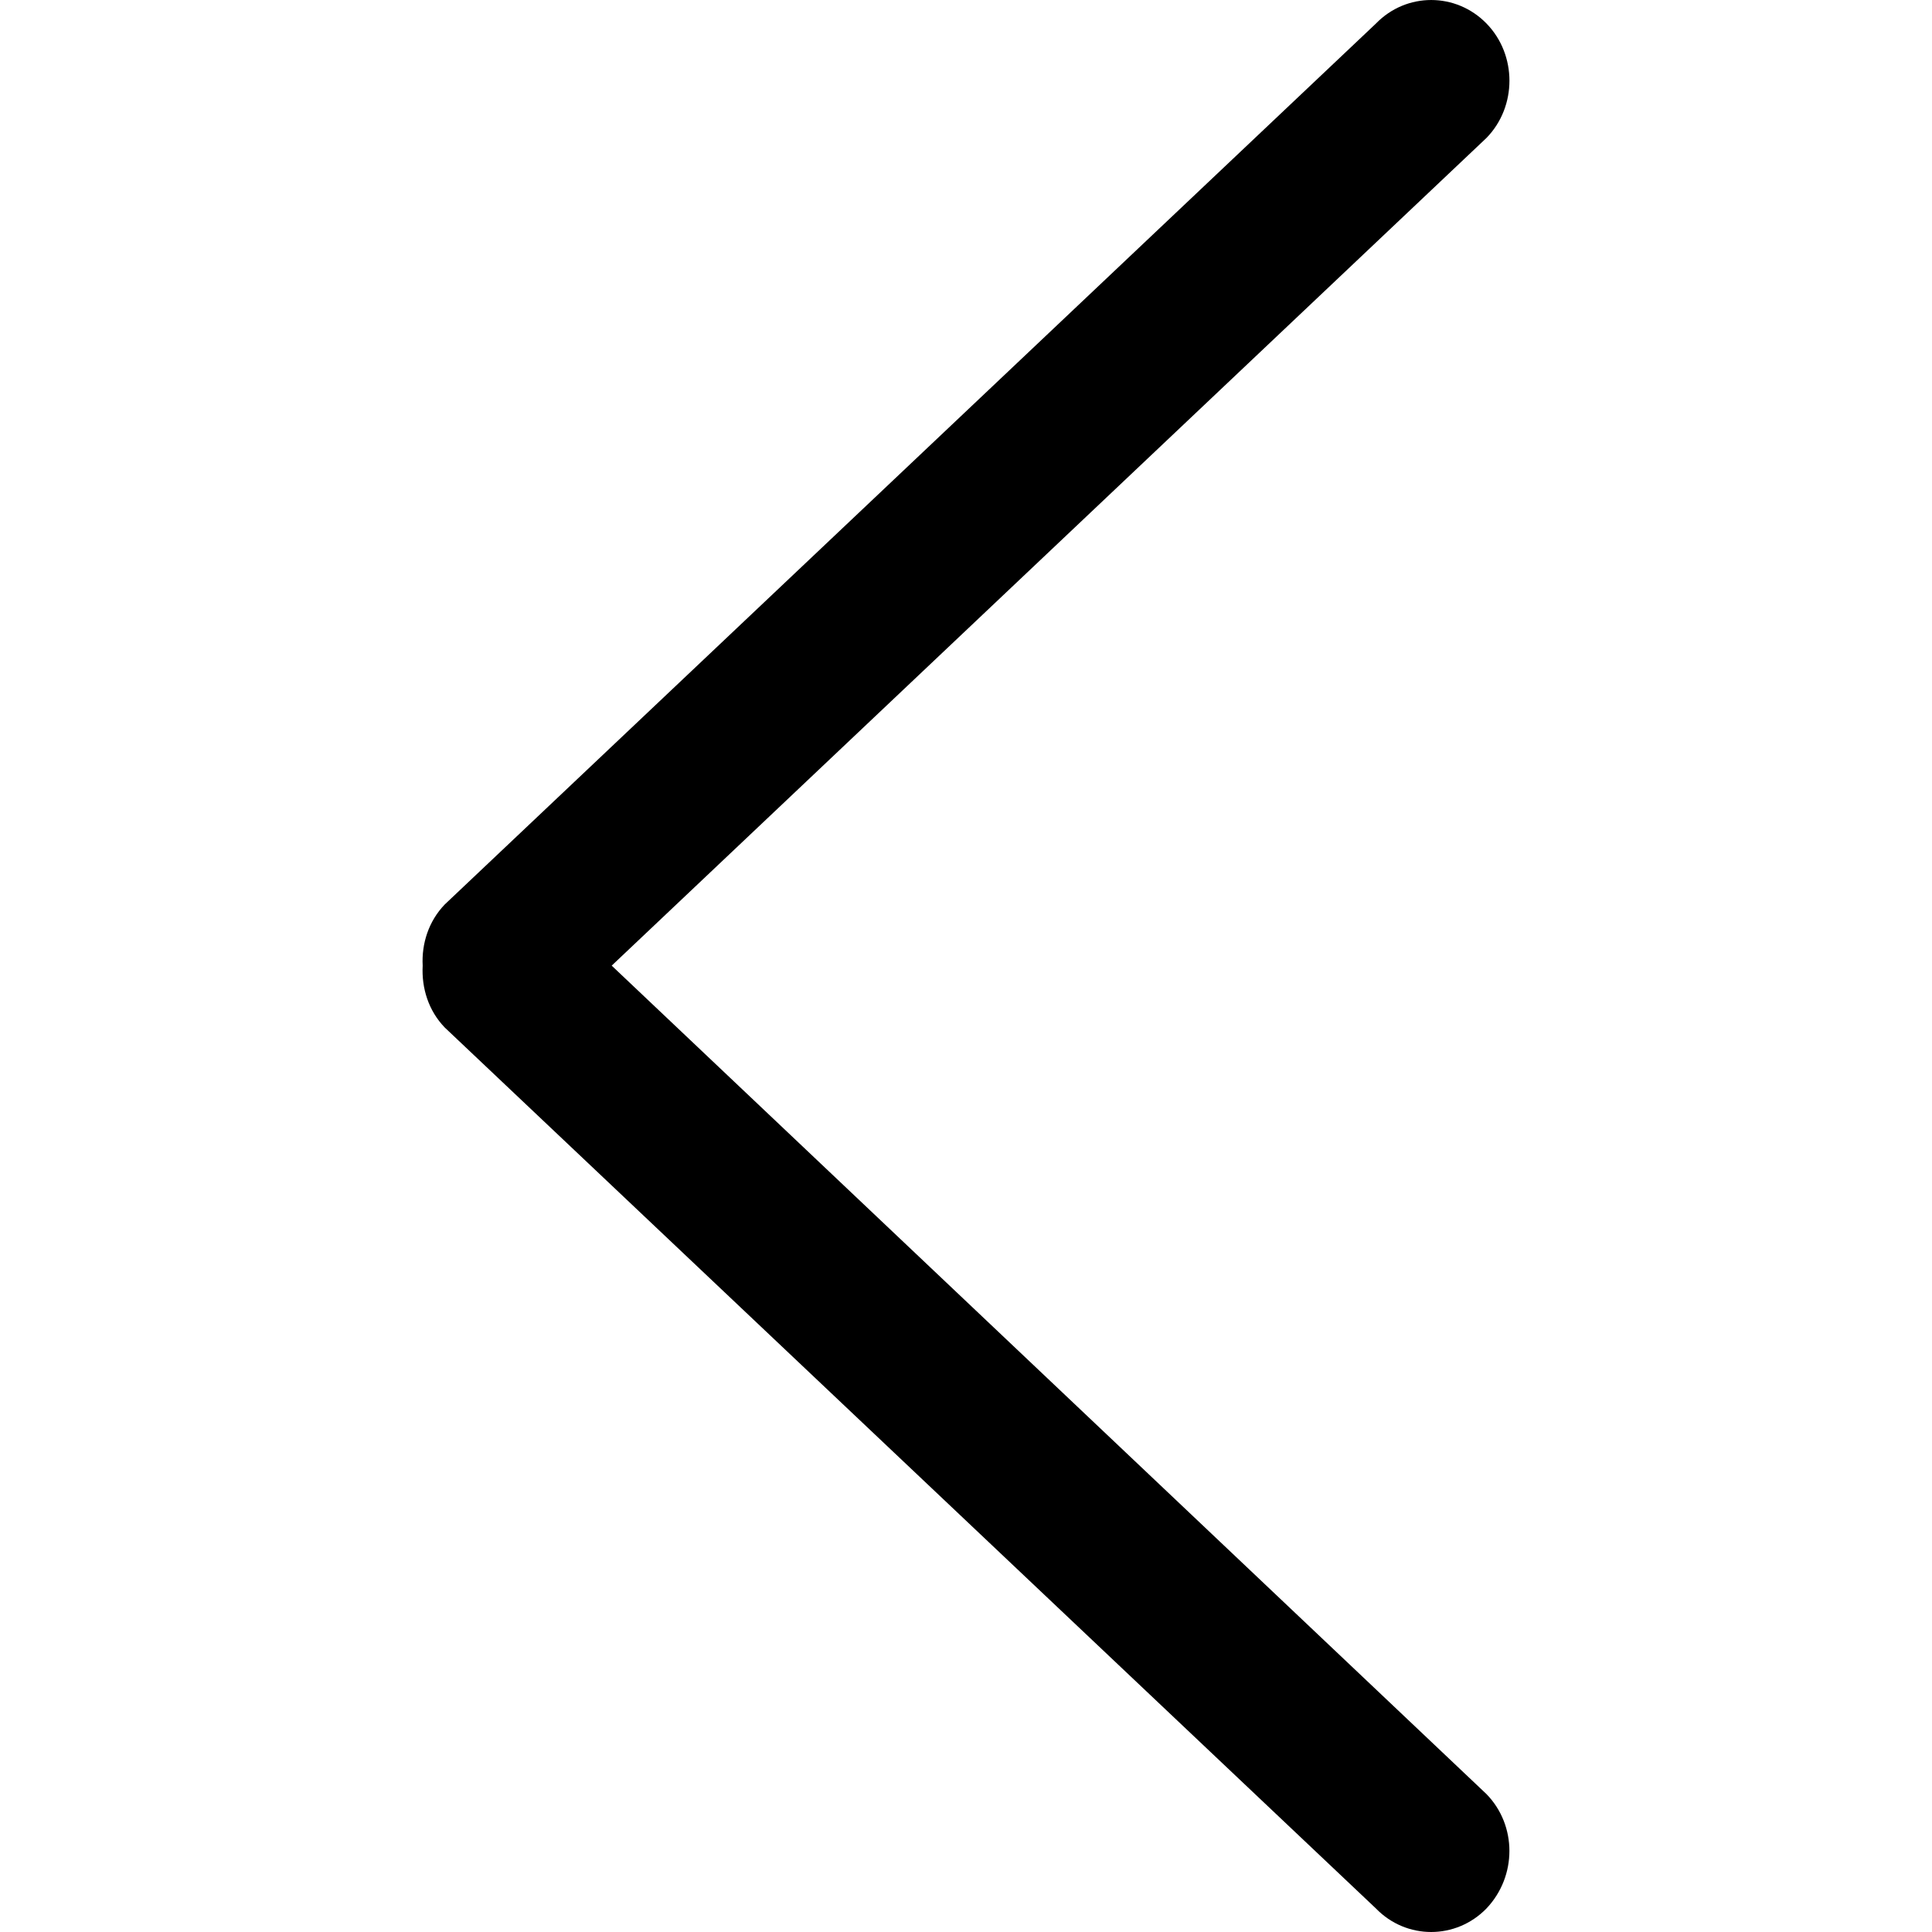
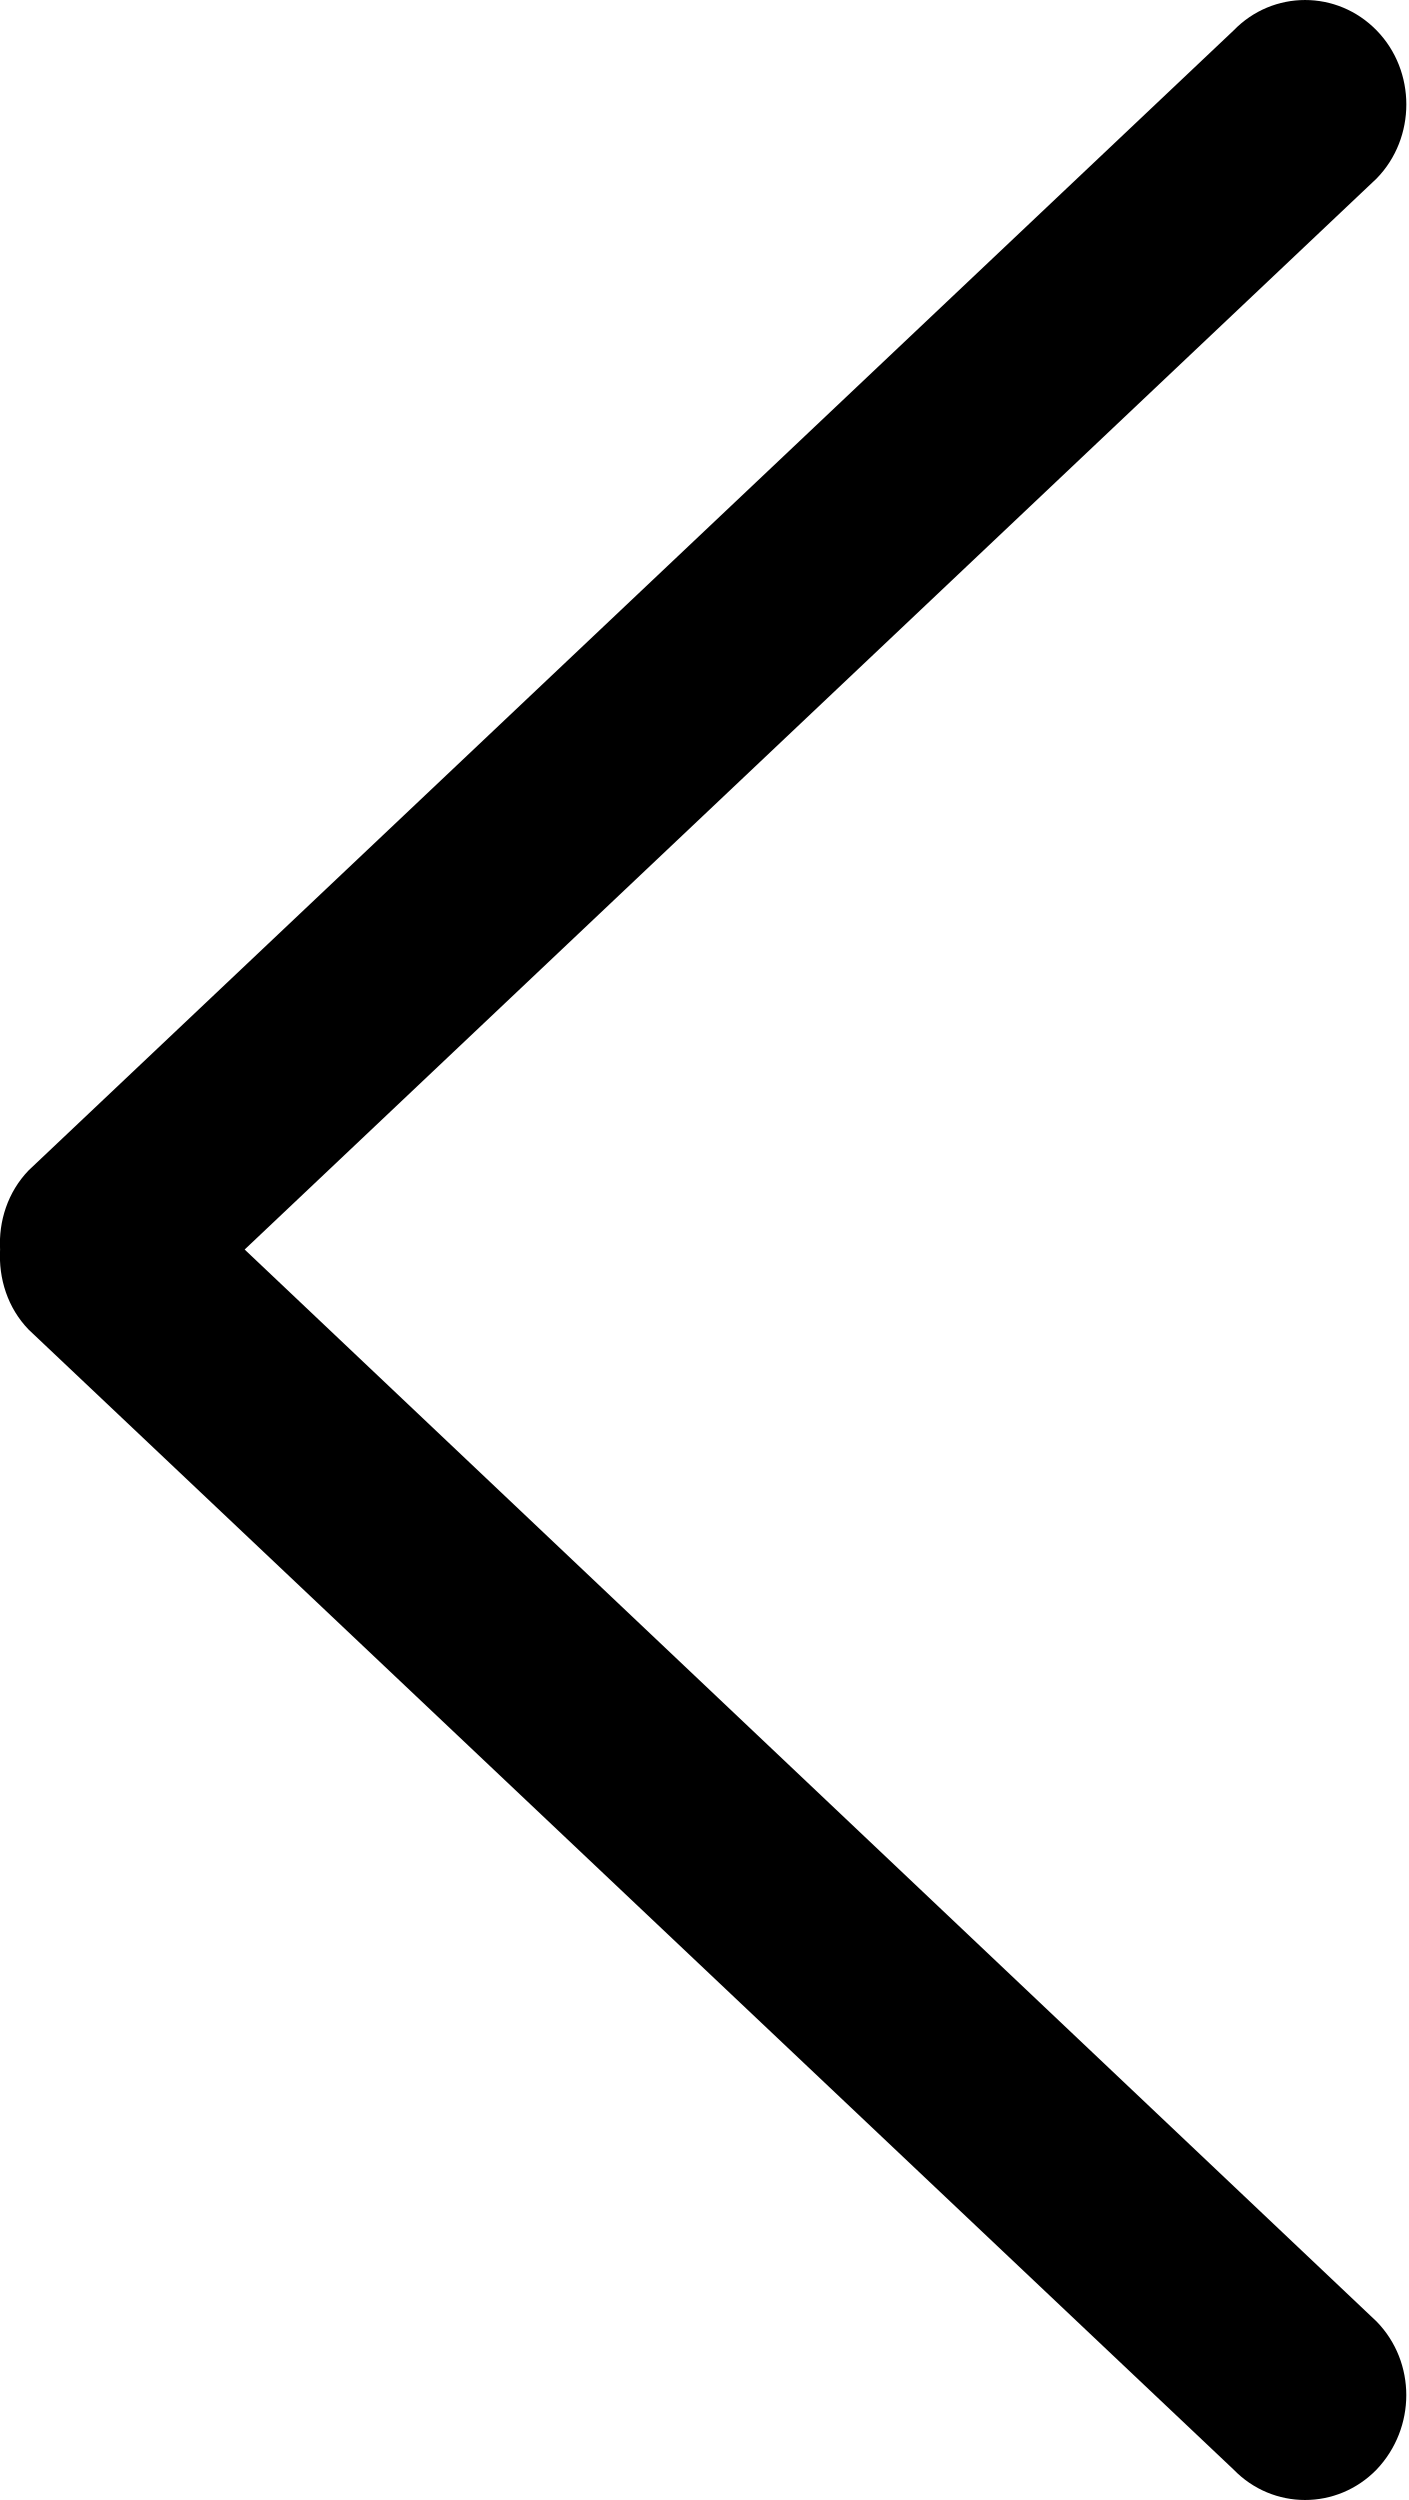
- <svg xmlns="http://www.w3.org/2000/svg" viewBox="0 0 1024 1024" version="1.1" p-id="1463">
-   <path d="M324.212 511.806 787.89 73.083c16.194-16.63 16.194-43.975 0-60.605-16.194-16.63-42.496-16.63-58.614 0L235.75 479.36c-8.647 8.969-12.345 20.935-11.719 32.445-0.645 11.909 3.072 23.874 11.719 32.825l493.507 466.883c16.118 16.649 42.439 16.649 58.614 0 16.194-17.085 16.194-43.975 0-60.605L324.212 511.806" p-id="2160" />
+ <svg xmlns="http://www.w3.org/2000/svg" viewBox="0 0 577 1024" version="1.1">
+   <g id="left-arrow" transform="translate(-1, 0)" fill="currentColor" fill-rule="nonzero">
+     <path d="M101.212,511.806 L564.89,73.083 C581.084,56.452 581.084,29.108 564.89,12.478 C548.695,-4.153 522.394,-4.153 506.276,12.478 L12.75,479.36 C4.103,488.33 0.405,500.295 1.031,511.806 C0.386,523.714 4.103,535.68 12.75,544.63 L506.257,1011.513 C522.375,1028.162 548.695,1028.162 564.871,1011.513 C581.065,994.428 581.065,967.538 564.871,950.908 L101.212,511.806" id="路径">
+ 		</path>
+   </g>
</svg>
